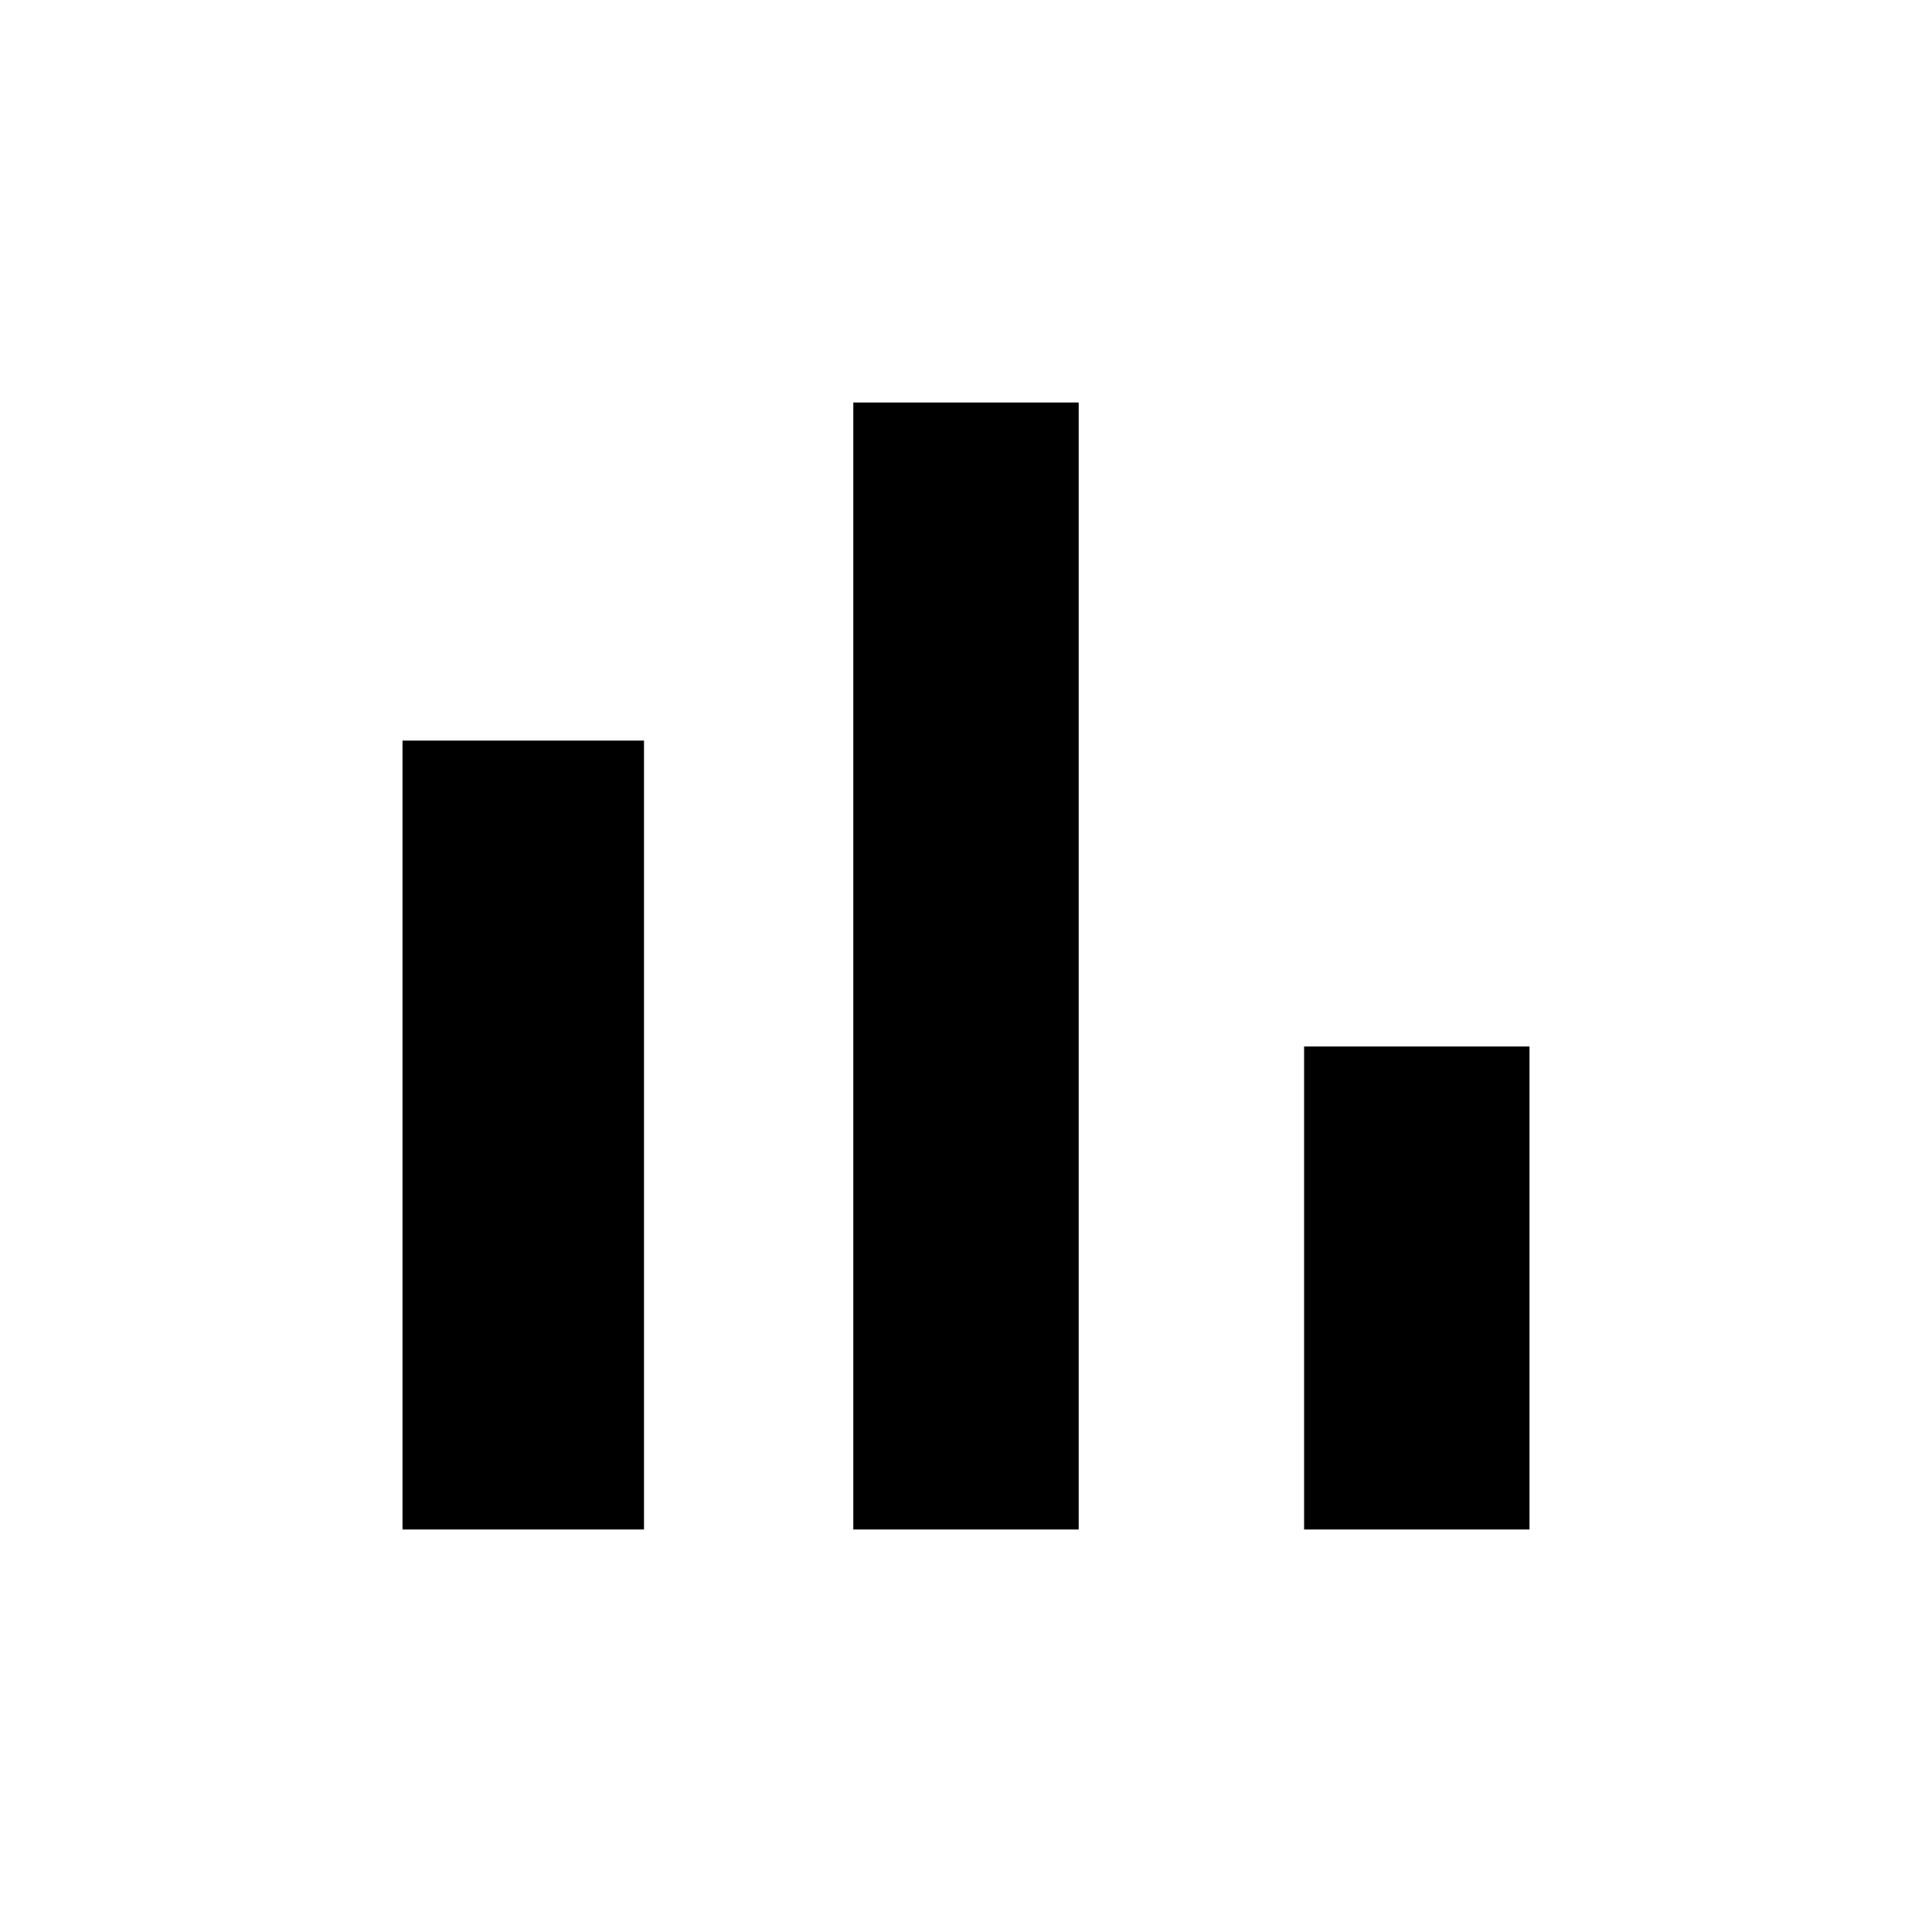
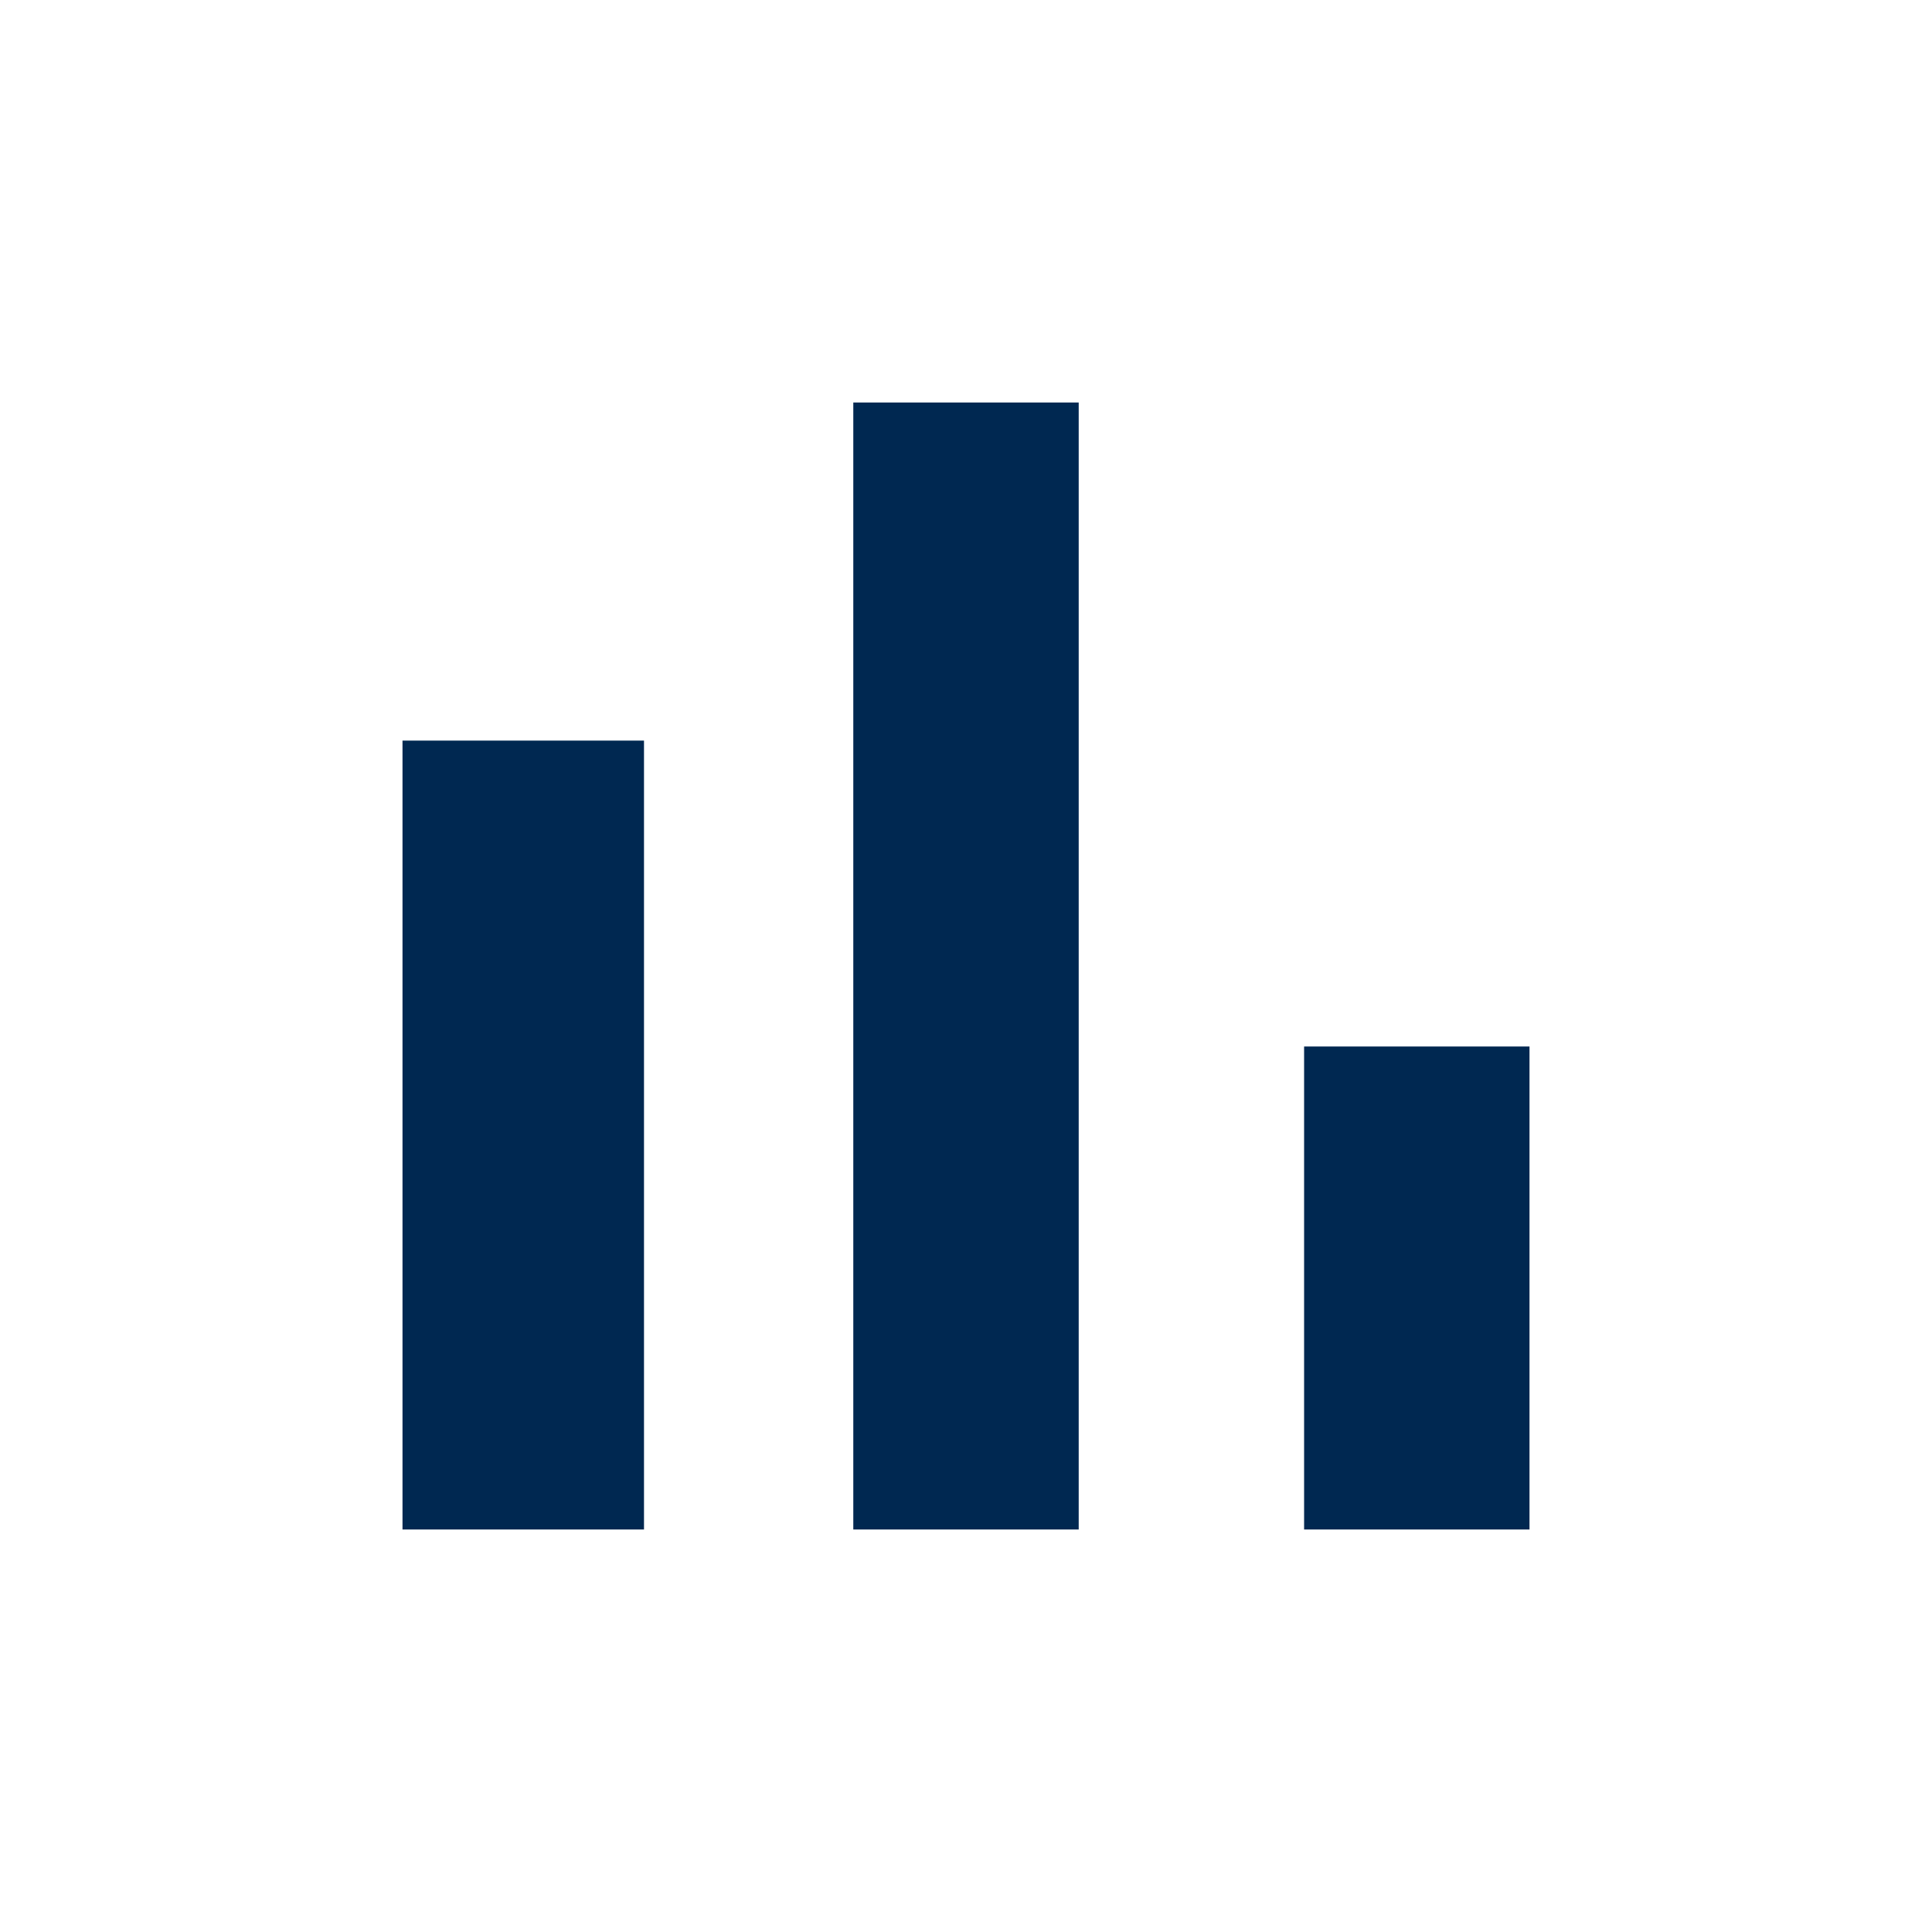
- <svg xmlns="http://www.w3.org/2000/svg" viewBox="0 0 24 24" fill="black" width="18px" height="18px">
+ <svg xmlns="http://www.w3.org/2000/svg" viewBox="0 0 24 24" fill="#002851" width="18px" height="18px">
  <path d="M0 0h24v24H0z" fill="none" />
  <path d="M5 9.2h3V19H5zM10.6 5h2.8v14h-2.8zm5.6 8H19v6h-2.8z" />
</svg>
